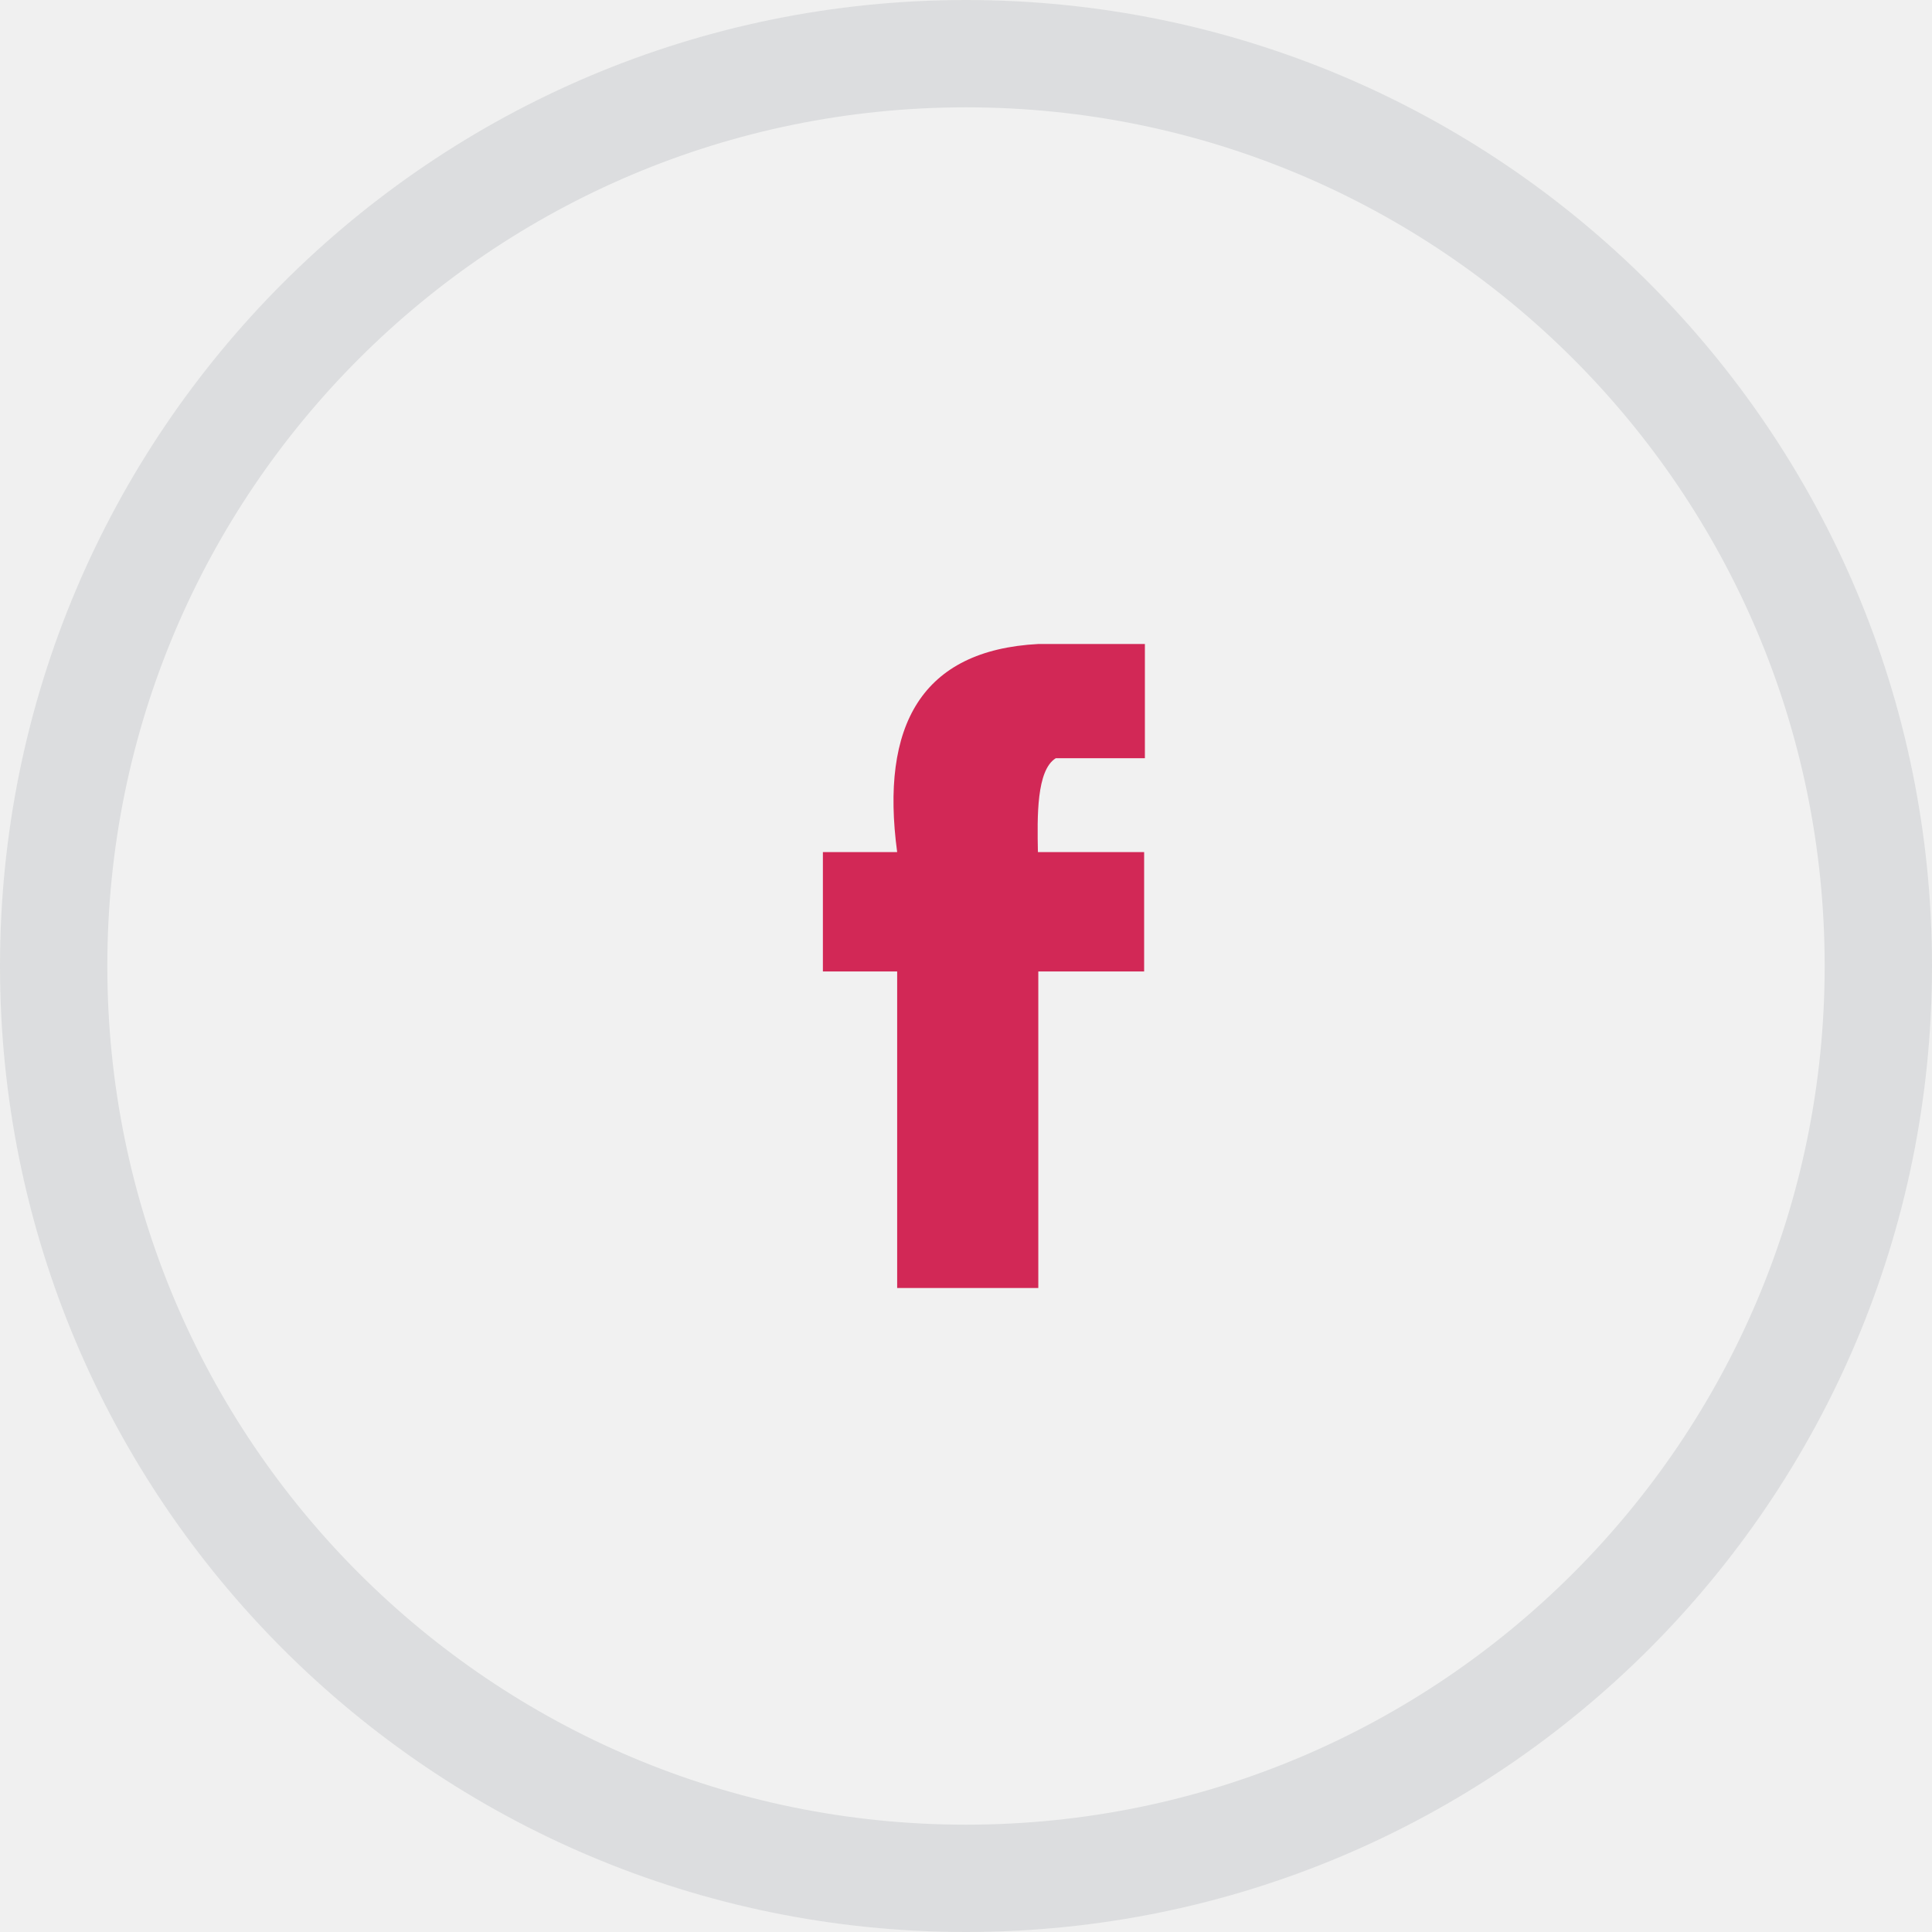
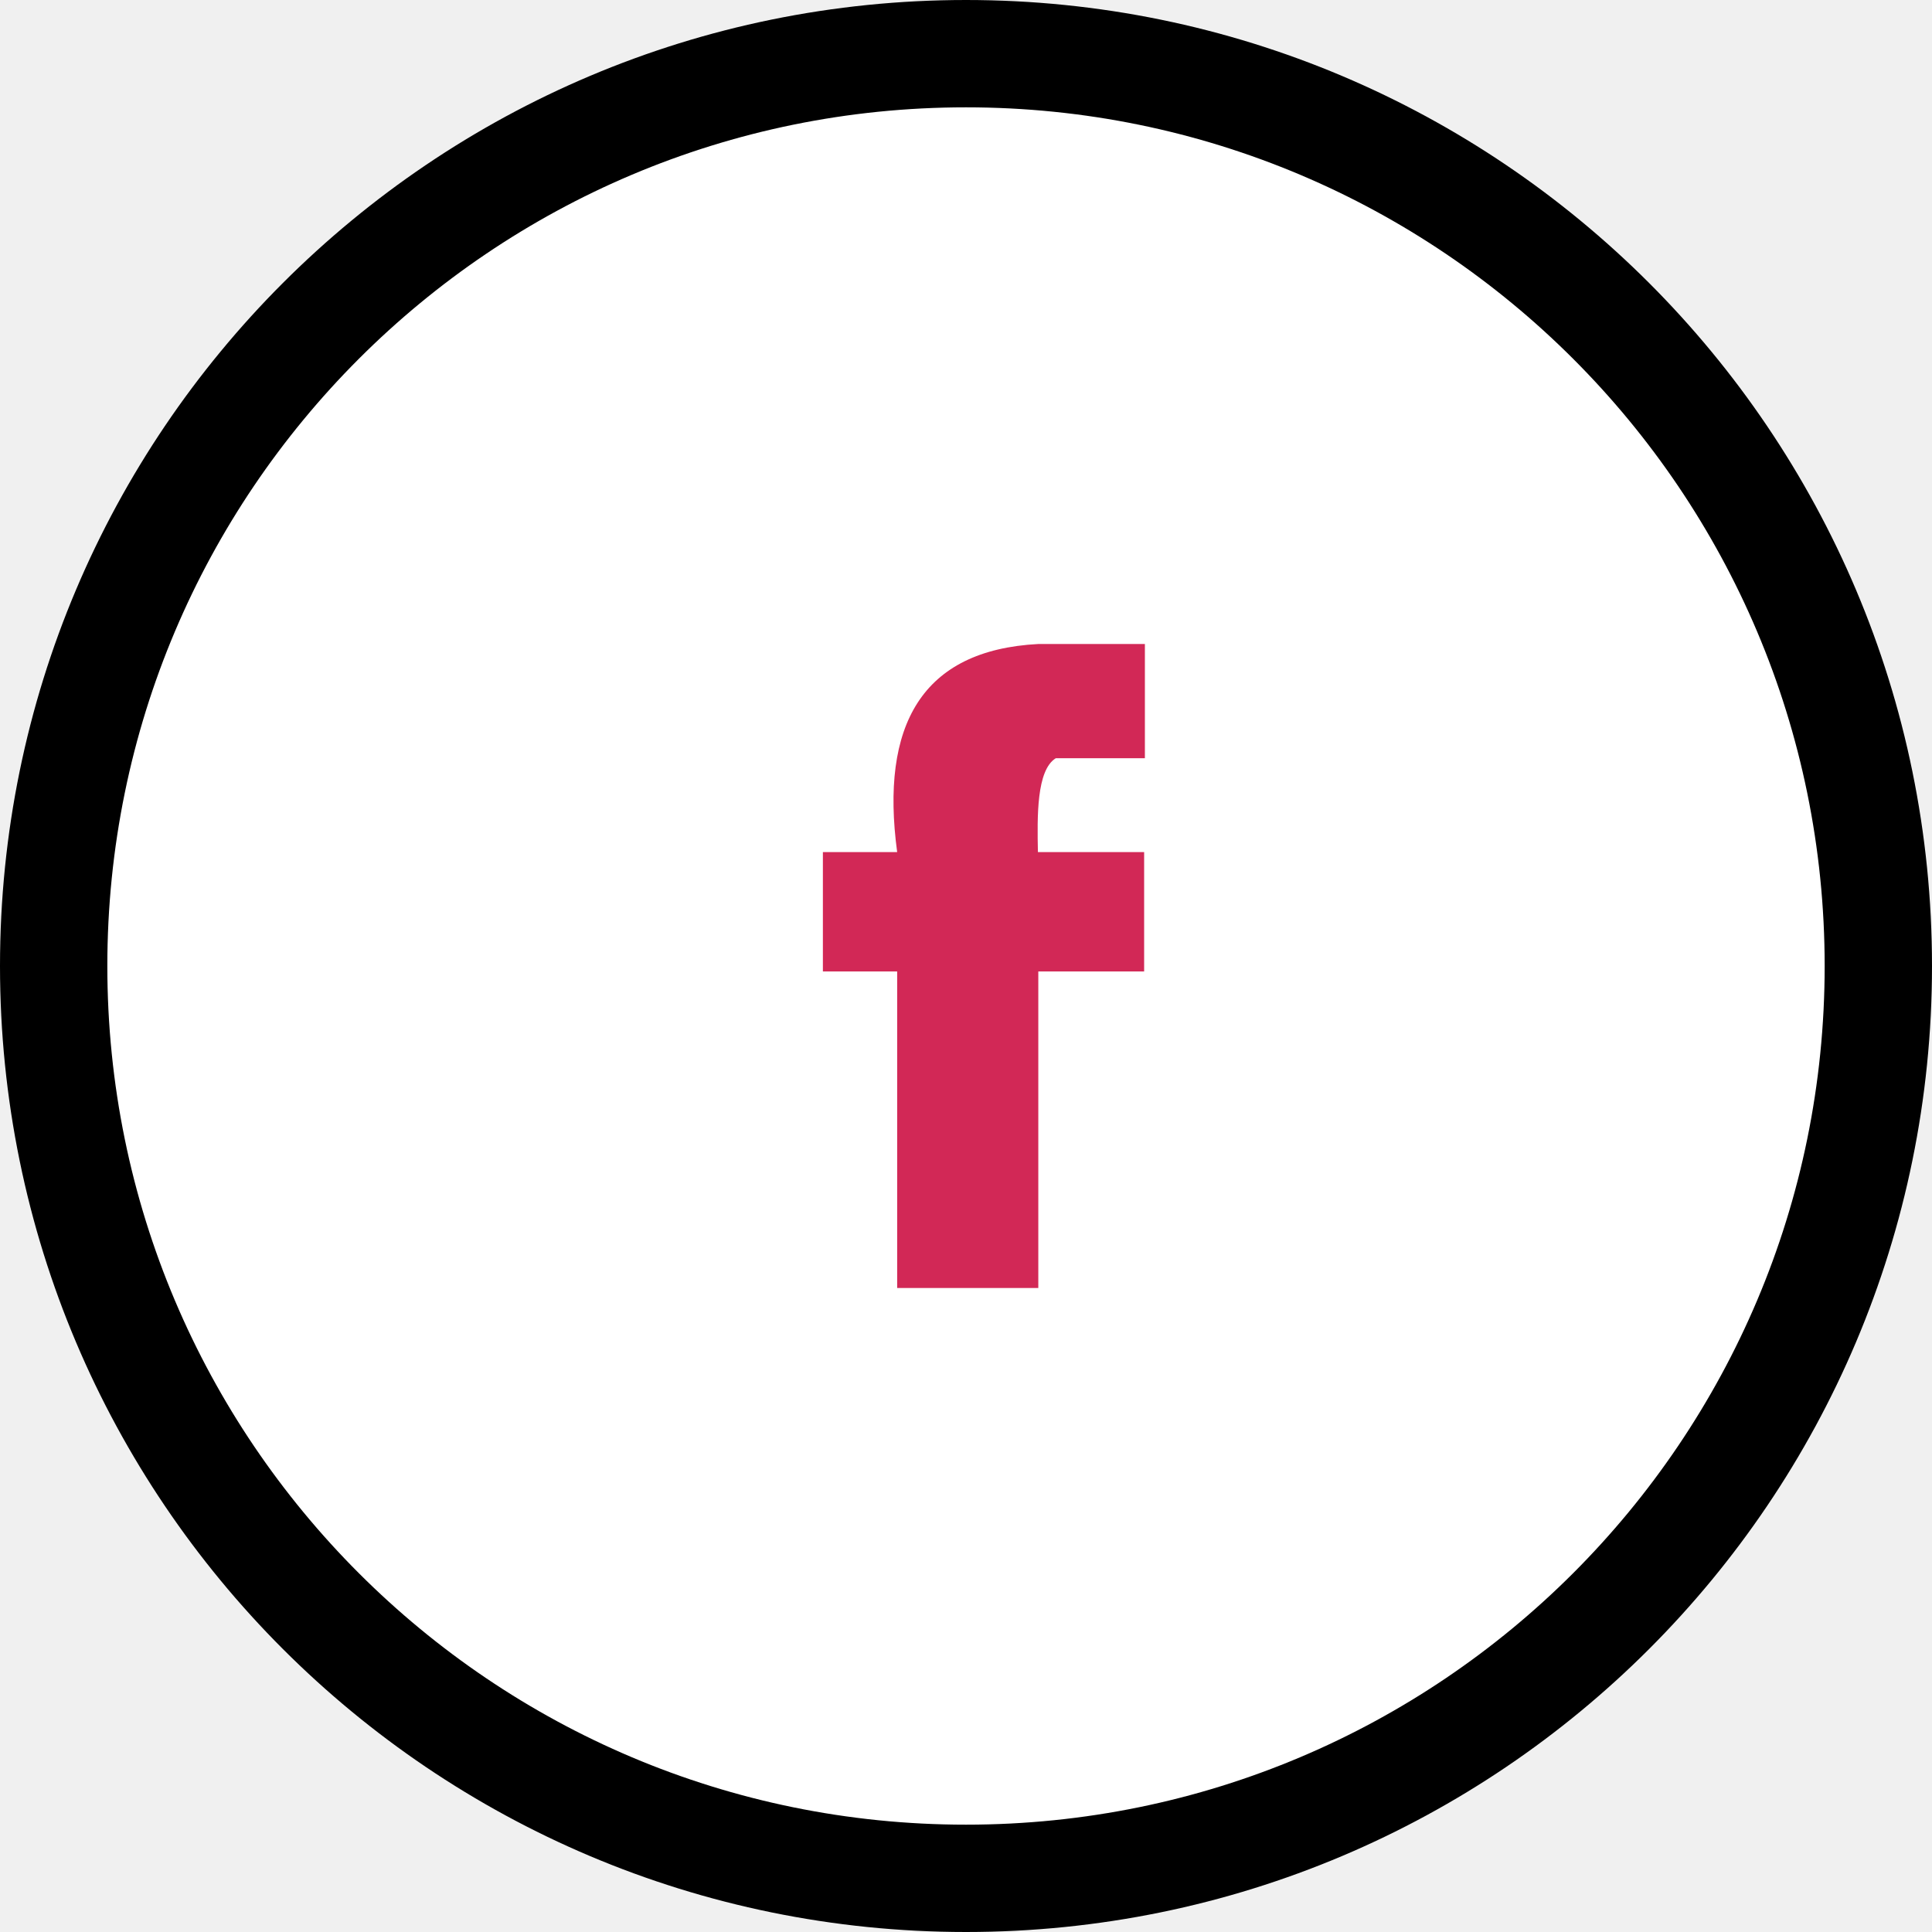
<svg xmlns="http://www.w3.org/2000/svg" width="54" height="54" viewBox="0 0 54 54" fill="none">
-   <circle opacity="0.1" cx="27" cy="27" r="25.5" fill="white" stroke="#283645" stroke-width="3" />
+   <circle opacity="" cx="27" cy="27" r="25.5" fill="white" stroke="currentColor" stroke-width="3" />
  <path d="M29.509 21.193H32V18H29.021C25.761 18.171 24.599 20.271 25.076 23.816H23V27.152H25.076V36H29.021V27.152H31.979V23.816H29.01C28.99 22.818 28.969 21.526 29.509 21.193Z" fill="#D22856" />
</svg>
